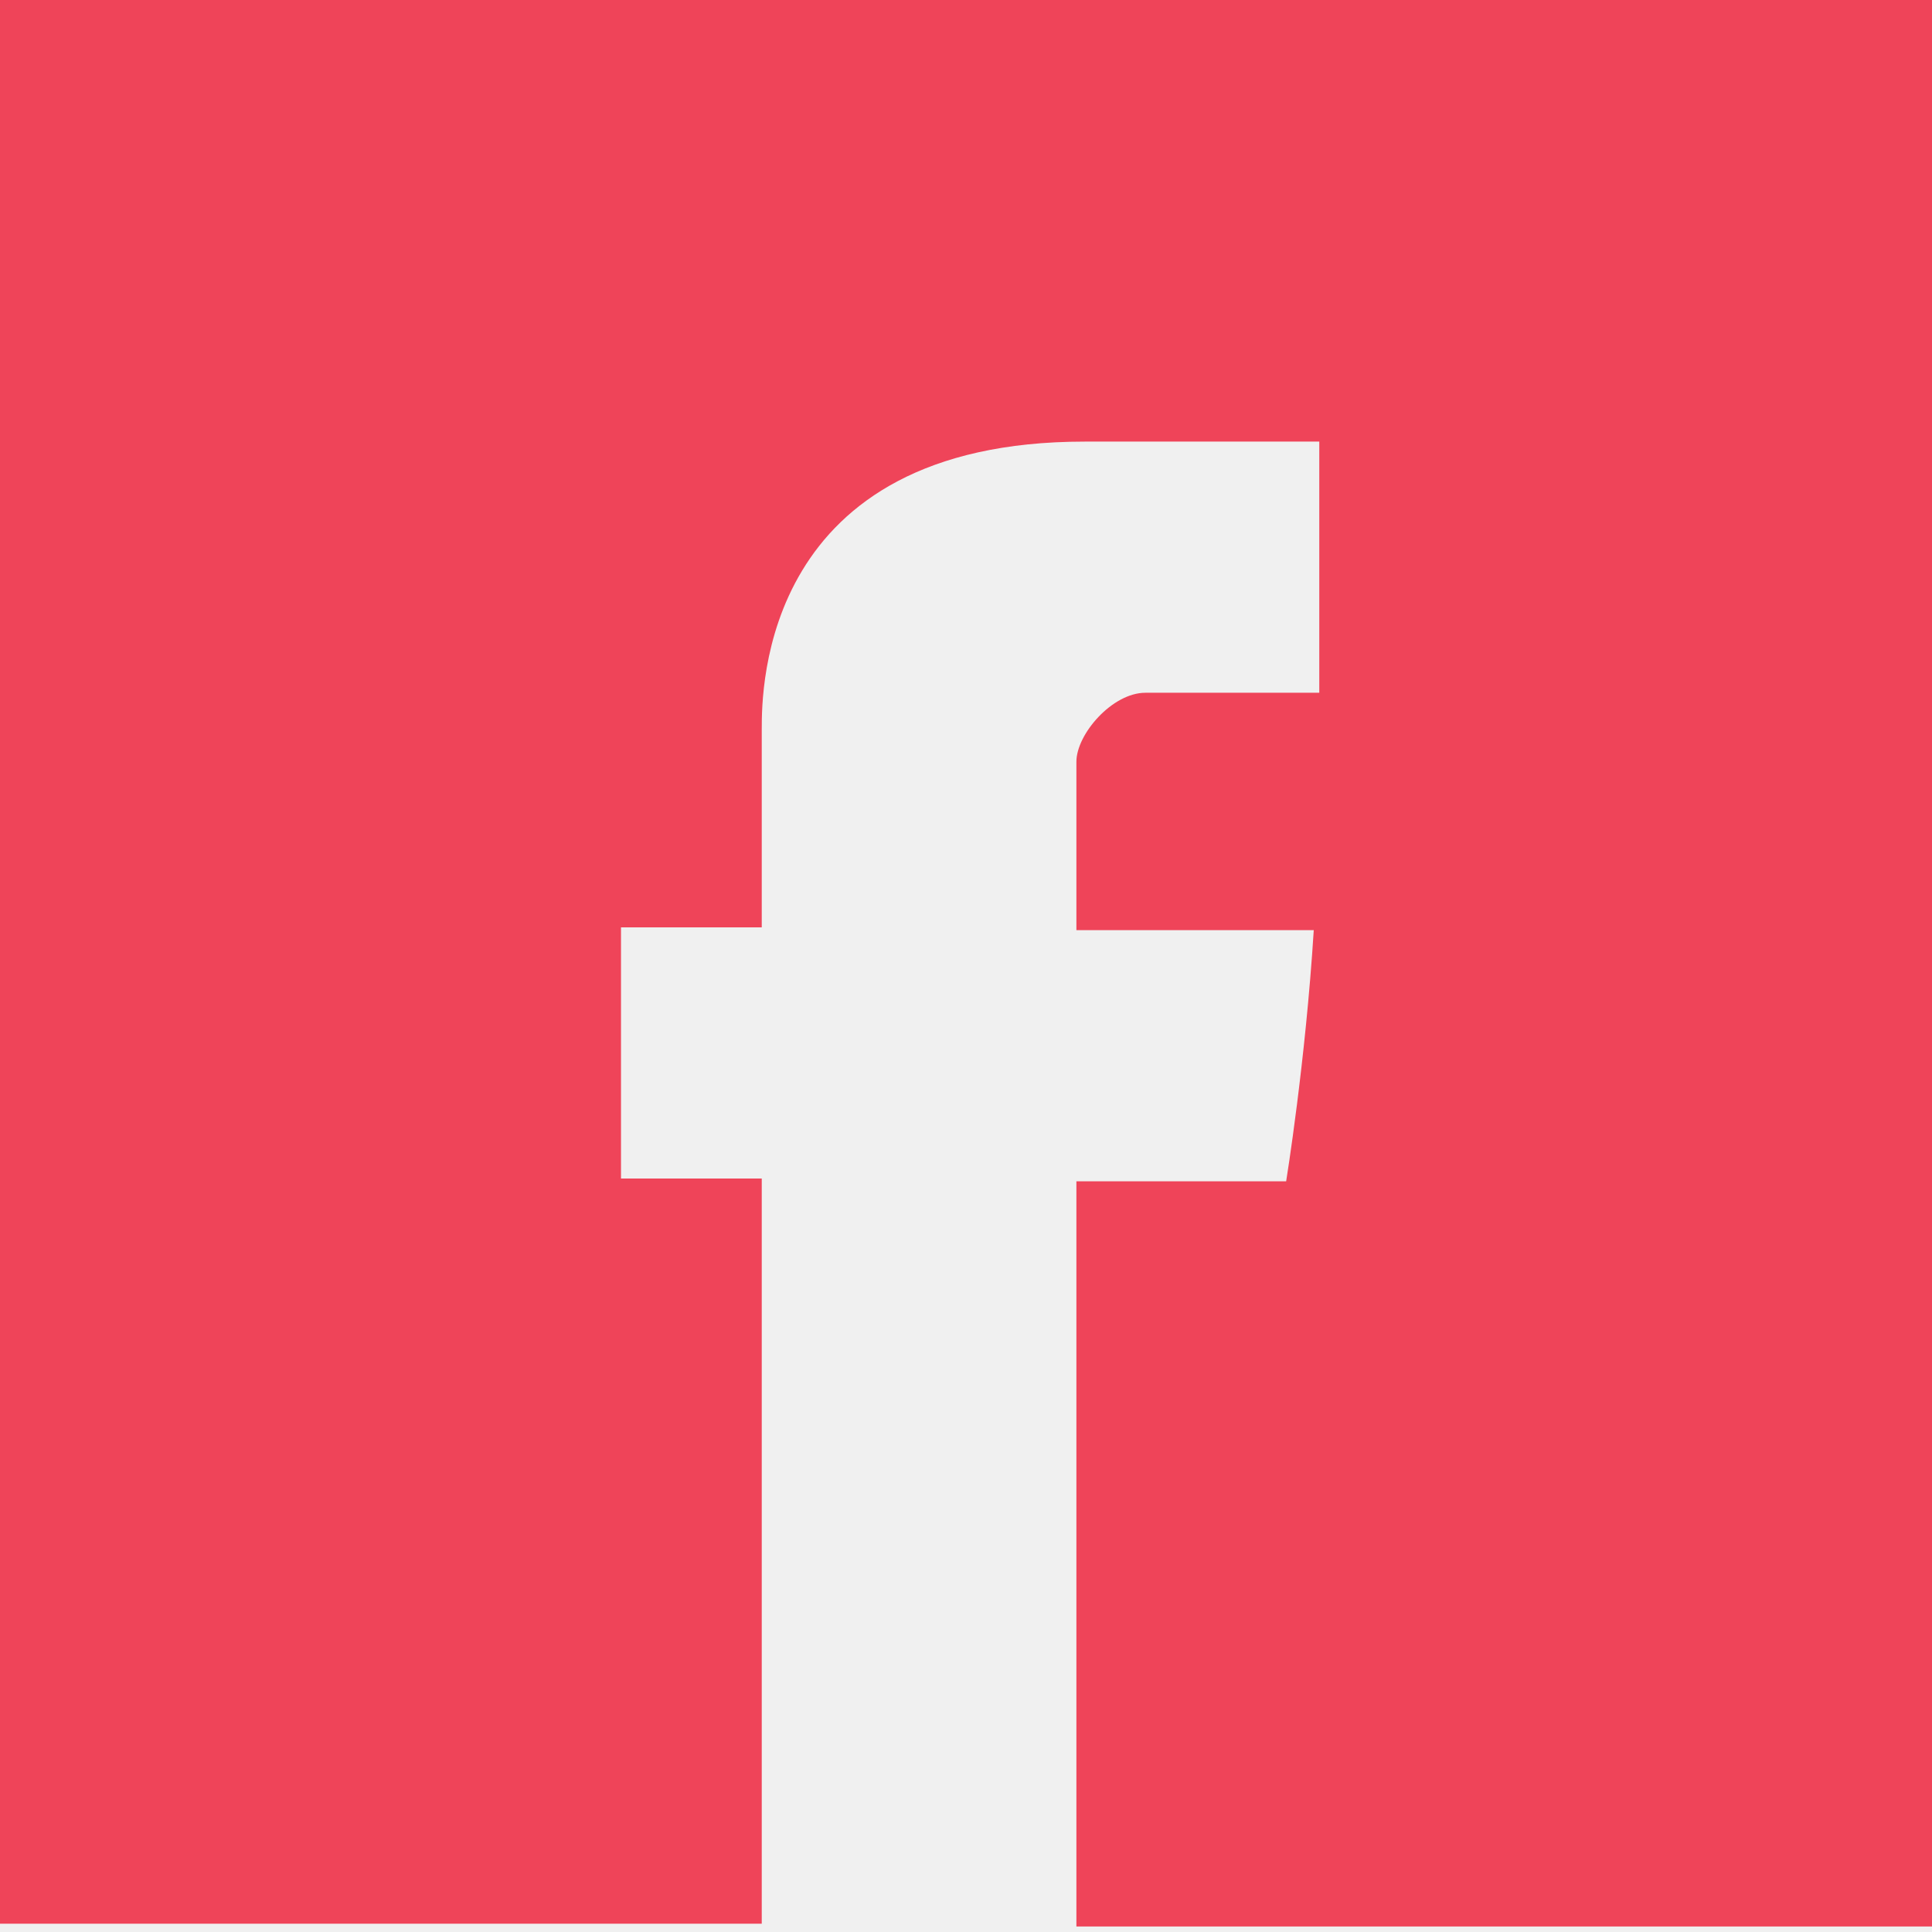
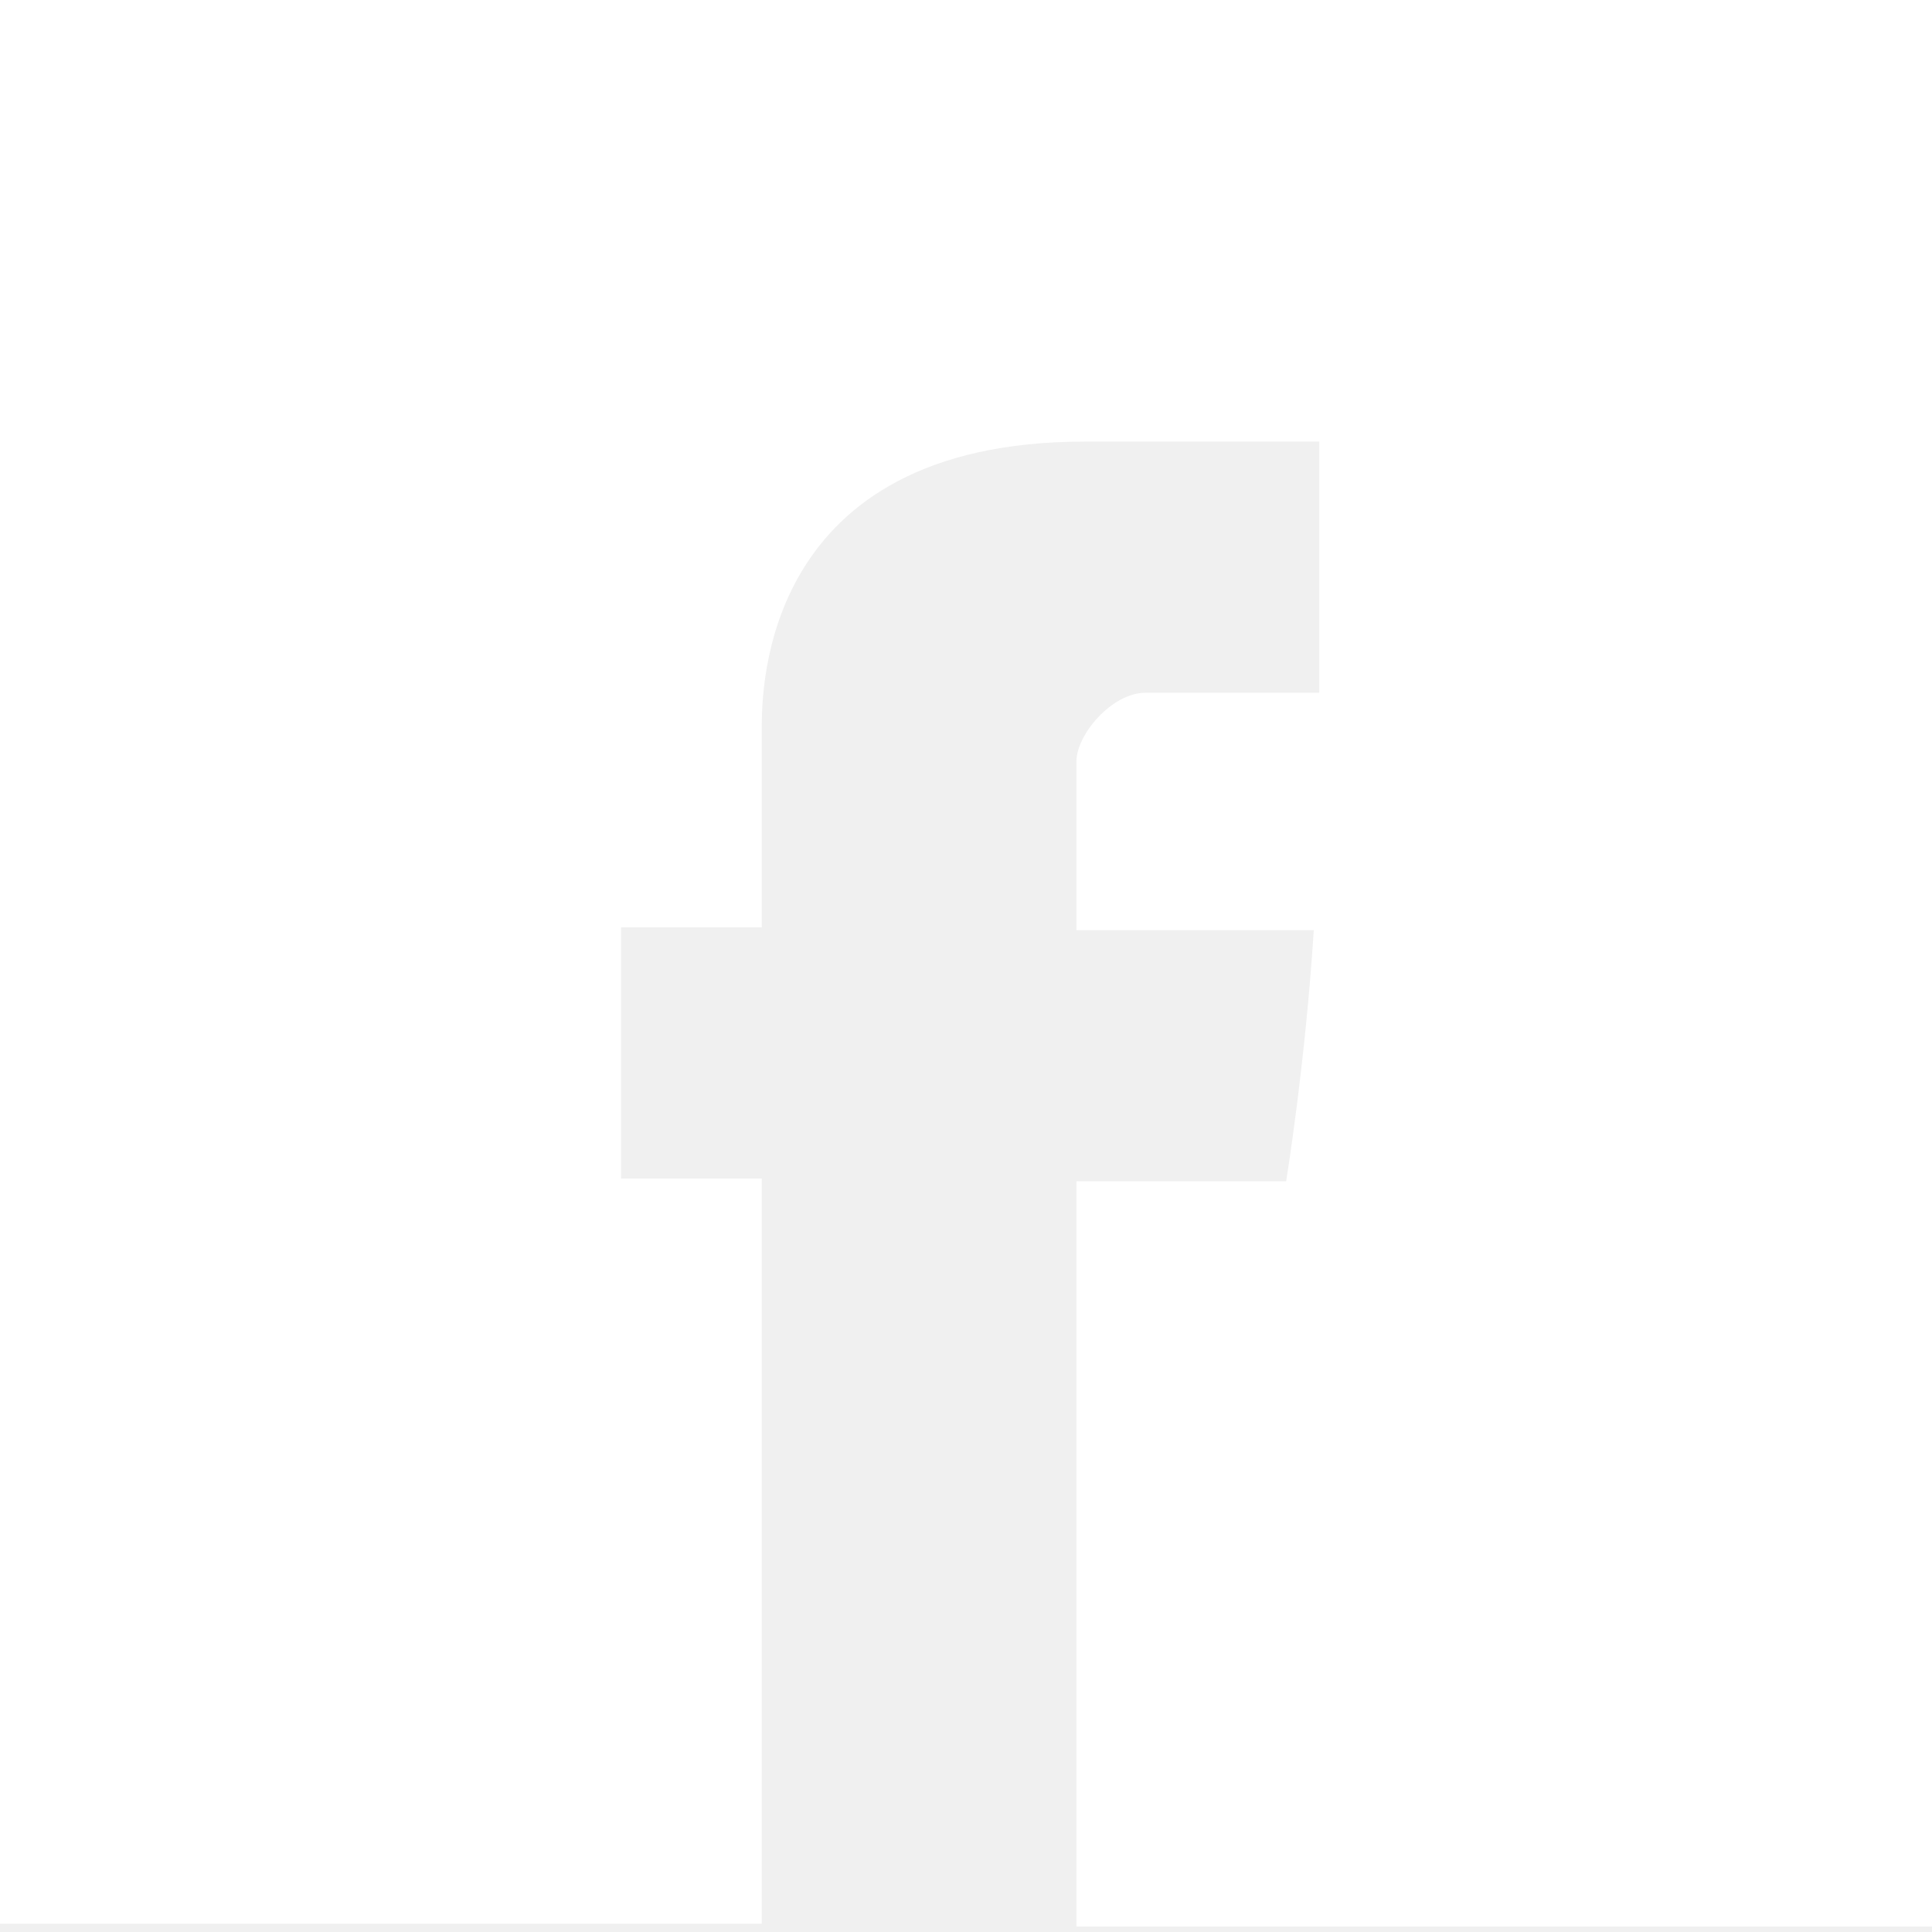
- <svg xmlns="http://www.w3.org/2000/svg" version="1.0" id="Layer_1" x="0px" y="0px" viewBox="0 0 70 70" style="enable-background:new 0 0 70 70;" xml:space="preserve">
+ <svg xmlns="http://www.w3.org/2000/svg" version="1.1" id="Layer_1" x="0px" y="0px" viewBox="0 0 70 70" style="enable-background:new 0 0 70 70;" xml:space="preserve">
  <style type="text/css">
- 	.st0{fill:#EF4459;}
+ 	.st0{fill:#FFFFFF;}
+ 	.st1{fill:#EF4459;}
</style>
+   <path class="st0" d="M-669.2,13.9c0,0.1,0.1,0.3,0.1,0.4c0,2.2-1.8,7.4-6.9,9.9c-5-1.3-10.1,2.5-8.8,2.5c1.3,0,2.5,5,2.5,5  c1.3,1.3,3.8,0,3.8,0c3.2,3.2-5,8.8-5,10.1s3.2,1.9,1.3,3.8c-1.9,1.9-3.8,2.5-3.8,2.5c0,6.3-6.3,6.3-7.6,6.3s-3.8-5-3.8-6.3  c0-1.3,1.3-2.5,1.3-3.8c0-1.3-2.5-3.8-2.5-3.8c0-5-3.8-3.8-7.6-3.8c-3.8,0-3.8-5-3.8-5s0-8.8,6.3-10.1c6.3-1.3,6.3,1.3,6.3,1.3  c2.5,2.5,7.6,0,10.1,0c0,0,1.3-8.8-1.3-7.6c-2.5,1.3-4.8,0.3-5-2.5c-0.4-3.9,10.5-6.6,12.5-6.6c0.3,0,0.6,0,0.9,0.1  c-3.4-1.3-7-2.1-10.9-2.1c-16.5,0-30,13.5-30,30c0,16.5,13.5,30,30,30s30-13.5,30-30C-661.2,26.4-664.2,19.3-669.2,13.9z" />
+   <g>
+     <path class="st1" d="M-601.8,56.4v-1.1c0-1.5-1.5-3-3-3h-14c-1.5,0-3,1.5-3,3v1.1c-2.2,0.5-4,2.6-4,4.9v2c0,0.6,0.4,1,1,1h26   c0.6,0,1-0.4,1-1v-2C-597.8,59.1-599.7,56.9-601.8,56.4z M-619.8,55.3c0-0.4,0.6-1,1-1h14c0.4,0,1,0.6,1,1v1h-16V55.3z    M-599.8,62.3h-24v-1c0-1.5,1.5-3,3-3h18c1.5,0,3,1.5,3,3V62.3z" />
+     <path class="st1" d="M-566.1,52.6l-24.8-24.8l5.1-5.1l0.3,0.3c0.9,0.9,1.8,1.2,2.8,1.2c1.2,0,2.4-0.6,3.3-1.5   c1.6-1.6,2.2-4.2,0.2-6.2l-11-11c-1.9-1.9-4.6-1.3-6.2,0.2c-1.6,1.6-2.2,4.2-0.2,6.2l0.3,0.3l-11.6,11.6l-0.3-0.3   c-1.9-1.9-4.6-1.3-6.2,0.2c-1.6,1.6-2.2,4.2-0.2,6.2l11,11c0.9,0.9,1.8,1.2,2.8,1.2c1.2,0,2.4-0.6,3.3-1.5c1.6-1.6,2.2-4.2,0.2-6.2   l-0.3-0.3l5.1-5.1l24.8,24.8c0.2,0.2,0.5,0.3,0.7,0.3s0.5-0.1,0.7-0.3C-565.7,53.6-565.7,53-566.1,52.6z M-594.9,7.3   c0.7-0.7,2.1-1.5,3.3-0.2l11,11c1.2,1.2,0.4,2.7-0.2,3.3c-0.7,0.7-2.1,1.5-3.3,0.2l-1-1l-9-9l-1-1C-596.3,9.4-595.5,7.9-594.9,7.3z    M-594.8,13.7l7.6,7.6l-5.8,5.8c0,0,0,0,0,0l0,0l-5.8,5.8l-7.6-7.6L-594.8,13.7z M-598.8,39.3c-0.7,0.7-2.1,1.5-3.3,0.2l-11-11   c-1.2-1.2-0.4-2.7,0.2-3.3s2.1-1.5,3.3-0.2l1,1l9,9l1,1C-597.3,37.2-598.1,38.7-598.8,39.3z" />
+   </g>
+   <g>
+     <path class="st1" d="M-493.6,18.3c-0.6,0-1,0.5-0.9,1.1s0.5,1,1.1,0.9c4.2-0.3,8.8,1.1,12.3,3.8c0.2,0.1,0.4,0.2,0.6,0.2   c0.3,0,0.6-0.1,0.8-0.4c0.3-0.4,0.2-1.1-0.2-1.4C-483.8,19.6-488.9,18-493.6,18.3z" />
+     <path class="st1" d="M-462.5,28.3c0-0.6-0.4-1-1-1s-1,0.4-1,1c0,1.9-1.3,3.5-3.1,3.9c-0.6-11.1-11.6-19.9-24.9-19.9   c-1.9,0-3.8,0-5.7,0.4c-1.8-2.7-4.9-4.4-8.2-4.4c-1.7,0-3.4,0.5-4.9,1.3c-0.3,0.2-0.5,0.5-0.5,0.9c0,0.4,0.2,0.7,0.5,0.9   c1.9,1.1,3.2,2.9,3.7,5c-5.1,3.3-8.7,8.4-9.8,13.9h-4.2c-0.6,0-1,0.4-1,1v10c0,0.6,0.4,1,1,1h6.4c2.4,5,6.8,8.6,12.6,10.5v6.5   c0,0.6,0.4,1,1,1s1-0.4,1-1v-5.9c2.5,0.6,5.1,0.9,8,0.9c2.8,0,5.5-0.4,8-1.1v6.1c0,0.6,0.4,1,1,1s1-0.4,1-1v-6.8   c8.5-3.1,14.5-10.1,14.9-18.3C-464.7,33.8-462.5,31.4-462.5,28.3z M-492.5,52.3c-10.2,0-17.9-4.2-21.1-11.4   c-0.2-0.4-0.5-0.6-0.9-0.6h-6v-8h4c0.5,0,0.9-0.4,1-0.9c0.8-5.4,4.3-10.6,9.6-13.7c0.3-0.2,0.5-0.6,0.5-1c-0.3-2.4-1.5-4.5-3.3-6   c0.8-0.3,1.6-0.4,2.4-0.4c2.8,0,5.4,1.5,6.8,4c0.2,0.4,0.7,0.6,1.1,0.5c1.9-0.4,3.9-0.5,6-0.5c12.7,0,23,8.5,23,18.9   C-469.5,43.8-479.8,52.3-492.5,52.3z" />
+     <path class="st1" d="M-506.5,26.3c-1.7,0-3,1.3-3,3s1.3,3,3,3s3-1.3,3-3S-504.8,26.3-506.5,26.3z M-506.5,30.3c-0.6,0-1-0.4-1-1   s0.4-1,1-1s1,0.4,1,1S-505.9,30.3-506.5,30.3z" />
+   </g>
+   <path class="st1" d="M-383.3,39v-7v-7v-7v-7c0-4.1-10.4-6-20-6s-20,1.9-20,6v7v7v7v7v7c0,4.7,12.6,6,20,6v7c0,4.7,12.6,6,20,6  s20-1.3,20-6v-7v-7C-363.3,40.9-373.7,39-383.3,39z M-365.3,52c0,1.6-7,4-18,4s-18-2.4-18-4v-4.2c3.5,2.2,10.9,3.2,18,3.2  s14.5-1,18-3.2V52z M-365.3,45c0,1.4-6.4,4-18,4s-18-2.6-18-4s6.4-4,18-4S-365.3,43.6-365.3,45z M-402.4,43c-0.3,0-0.6,0-1,0  c-11,0-18-2.4-18-4v-4.1c3.8,2.4,12.4,3.1,18,3.1s14.2-0.7,18-3.1V39c0,0,0,0,0,0C-392.6,39.2-399.8,40.5-402.4,43z M-385.3,18  c0,1.6-7,4-18,4s-18-2.4-18-4v-4.2c3.5,2.2,10.9,3.2,18,3.2s14.5-1,18-3.2V18z M-403.3,24c5.6,0,14.2-0.7,18-3.1V25c0,1.6-7,4-18,4  s-18-2.4-18-4v-4.1C-417.5,23.3-408.9,24-403.3,24z M-403.3,31c5.6,0,14.2-0.7,18-3.1V32c0,1.6-7,4-18,4s-18-2.4-18-4v-4.1  C-417.5,30.3-408.9,31-403.3,31z M-403.3,7c11.6,0,18,2.6,18,4s-6.4,4-18,4s-18-2.6-18-4S-415,7-403.3,7z M-421.3,46v-4.1  c3.8,2.4,12.4,3.1,18,3.1v5C-414.3,50-421.3,47.6-421.3,46z M-383.3,63c-11,0-18-2.4-18-4v-4.1c3.8,2.4,12.4,3.1,18,3.1  s14.2-0.7,18-3.1V59C-365.3,60.6-372.3,63-383.3,63z" />
+   <g>
+     <path class="st1" d="M-256.3,49.8c-2.3-2.3-4.9-4.2-8.5-3.2l-9.2,3.1c0-0.1,0-0.1,0-0.2c0-2-1.4-4-4-4c-1.7,0-2.8,0-3.7,0   c-1.3,0-2.1,0-3.9,0c-3.4-2.6-7.3-4-11.3-4h-7v-1c0-0.6-0.4-1-1-1h-10c-0.6,0-1,0.4-1,1v18c0,0.6,0.4,1,1,1h10c0.6,0,1-0.4,1-1   v-0.8c2.5,0.8,4.6,1.6,6.5,2.2c6.4,2.2,10,3.5,13.4,3.5c4.2,0,8-2,16.4-6.4c3-1.5,6.6-3.5,11.1-5.7c0.3-0.1,0.5-0.4,0.5-0.7   C-256,50.4-256.1,50-256.3,49.8z M-306,57.5h-8v-16h8V57.5z M-268.6,55.4c-14.5,7.6-14.5,7.6-28.2,2.8c-2.1-0.7-4.4-1.6-7.2-2.5   V43.5h7c3.7,0,7.2,1.3,10.4,3.8c0.2,0.1,0.4,0.2,0.6,0.2c2,0,2.9,0,4.3,0c0.9,0,2,0,3.7,0c1.5,0,2,1.1,2,2c0,0.9-0.5,2-2,2h-14   c-0.6,0-1,0.4-1,1s0.4,1,1,1h14c1.4,0,2.4-0.6,3.1-1.4l10.7-3.5c1.9-0.6,3.5-0.1,5.5,1.7C-262.6,52.2-265.9,54-268.6,55.4z" />
+     <path class="st1" d="M-285,36.5c0.6,0,1-0.4,1-1v-6c0-0.6-0.4-1-1-1s-1,0.4-1,1v6C-286,36.1-285.6,36.5-285,36.5z" />
+     <path class="st1" d="M-273,18.5c0.6,0,1-0.4,1-1v-6c0-0.6-0.4-1-1-1s-1,0.4-1,1v6C-274,18.1-273.6,18.5-273,18.5z" />
+     <path class="st1" d="M-285,40.5c4.4,0,8-3.6,8-8s-3.6-8-8-8s-8,3.6-8,8S-289.4,40.5-285,40.5z M-285,26.5c3.3,0,6,2.7,6,6   s-2.7,6-6,6s-6-2.7-6-6S-288.3,26.5-285,26.5z" />
+     <path class="st1" d="M-273,22.5c4.4,0,8-3.6,8-8s-3.6-8-8-8s-8,3.6-8,8S-277.4,22.5-273,22.5z M-273,8.5c3.3,0,6,2.7,6,6   s-2.7,6-6,6s-6-2.7-6-6S-276.3,8.5-273,8.5z" />
+   </g>
+   <g>
+     <path class="st1" d="M-195.3,32c-4.6,0-14,1-14,4v5v5v5v5v5c0,3,9.4,4,14,4s14-1,14-4v-5v-5v-5v-5v-5C-181.3,33-190.8,32-195.3,32z    M-183.3,55.8c-0.8,0.8-5.7,2.2-12,2.2c-6.3,0-11.2-1.4-12-2.2v-2.7c3,1.4,8.7,1.9,12,1.9s9-0.5,12-1.9V55.8z M-183.3,50.8   c-0.8,0.8-5.7,2.2-12,2.2c-6.3,0-11.2-1.4-12-2.2v-2.7c3,1.4,8.7,1.9,12,1.9s9-0.5,12-1.9V50.8z M-183.3,45.8   c-0.8,0.8-5.7,2.2-12,2.2c-6.3,0-11.2-1.4-12-2.2v-2.7c3,1.4,8.7,1.9,12,1.9s9-0.5,12-1.9V45.8z M-183.3,40.8   c-0.8,0.8-5.7,2.2-12,2.2c-6.3,0-11.2-1.4-12-2.2v-2.7c3,1.4,8.7,1.9,12,1.9s9-0.5,12-1.9V40.8z M-195.3,34c5.9,0,10.6,1.2,11.8,2   c-1.2,0.8-5.9,2-11.8,2c-5.9,0-10.6-1.2-11.8-2C-206,35.2-201.3,34-195.3,34z M-195.3,63c-6.3,0-11.2-1.4-12-2.2v-2.7   c3,1.4,8.7,1.9,12,1.9s9-0.5,12-1.9v2.7C-184.1,61.6-189,63-195.3,63z" />
+     <path class="st1" d="M-211.3,5v23c0,0.6,0.4,1,1,1s1-0.4,1-1V7h56v34h-20c-0.6,0-1,0.4-1,1s0.4,1,1,1h22V5H-211.3z" />
+     <path class="st1" d="M-181.3,16c-4.4,0-8,3.6-8,8c0,4.4,3.6,8,8,8c4.4,0,8-3.6,8-8C-173.3,19.6-176.9,16-181.3,16z M-181.3,30   c-3.3,0-6-2.7-6-6c0-3.3,2.7-6,6-6c3.3,0,6,2.7,6,6C-175.3,27.3-178,30-181.3,30z" />
+     <path class="st1" d="M-161.3,30c0-1.7-1.3-3-3-3s-3,1.3-3,3c0,1.7,1.3,3,3,3S-161.3,31.7-161.3,30z M-165.3,30c0-0.6,0.4-1,1-1   s1,0.4,1,1c0,0.6-0.4,1-1,1S-165.3,30.6-165.3,30z" />
+     <path class="st1" d="M-201.3,18c0,1.7,1.3,3,3,3s3-1.3,3-3c0-1.7-1.3-3-3-3S-201.3,16.3-201.3,18z M-197.3,18c0,0.6-0.4,1-1,1   s-1-0.4-1-1c0-0.6,0.4-1,1-1S-197.3,17.4-197.3,18z" />
+     <path class="st1" d="M-174.3,38c0,0.6,0.4,1,1,1h12c3.4,0,6-2.6,6-6V15c0-3.4-2.6-6-6-6h-40c-3.4,0-6,2.6-6,6v13c0,0.6,0.4,1,1,1   s1-0.4,1-1V15c0-2.2,1.8-4,4-4h40c2.2,0,4,1.8,4,4v18c0,2.2-1.8,4-4,4h-12C-173.9,37-174.3,37.4-174.3,38z" />
+   </g>
+   <g>
+     <path class="st1" d="M-86.8,32.5h11.1v-2c0-1.9-1.3-3.7-3-4.2l-6-1.5v-2c2.5-1.6,4.2-4.6,4.2-7.9c0-5.1-3.8-9.2-8.6-9.2   s-8.6,4.1-8.6,9.2c0,3.3,1.6,6.1,4,7.8v2.2l-5.9,1.6c-1.8,0.5-3.1,2.3-3.1,4.2v2h13.3H-86.8z M-89.1,7.5c3,0,5.6,2.3,6.3,5.4   c-0.4,0.2-1.1,0.3-1.8,0.2c-0.6-0.1-1.8-0.4-2.4-1.6c-0.1-0.3-0.4-0.5-0.7-0.5c-0.3,0-0.6,0.1-0.9,0.3c-2,2-5.1,2.1-6.8,1.3   C-94.5,9.6-92,7.5-89.1,7.5z M-95.6,14.7c0-0.1,0-0.1,0-0.2c2.3,0.8,5.3,0.6,7.6-1.1c0.8,0.9,1.9,1.4,3.2,1.6   c0.3,0,0.6,0.1,0.9,0.1c0.5,0,1-0.1,1.4-0.2c-0.1,3.9-3,7.1-6.6,7.1C-92.7,22-95.6,18.7-95.6,14.7z M-100.7,30.5L-100.7,30.5   c0-1,0.8-2,1.7-2.3l7.3-1.9v-2.7c0.8,0.3,1.7,0.4,2.6,0.4c0.8,0,1.6-0.1,2.4-0.4v2.7l7.5,1.9c0.8,0.2,1.5,1.3,1.5,2.3h-9.1h-2.5   H-100.7z" />
+     <path class="st1" d="M-46.6,26.3l-6-1.5v-2c2.5-1.6,4.2-4.6,4.2-7.9c0-5.1-3.8-9.2-8.6-9.2s-8.6,4.1-8.6,9.2c0,3.3,1.6,6.1,4,7.8   v2.2l-5.9,1.6c-1.8,0.5-3.1,2.3-3.1,4.2v2h13.3h2.5h11.1v-2C-43.7,28.6-44.9,26.8-46.6,26.3z M-57.1,7.5c3,0,5.6,2.3,6.3,5.4   c-0.4,0.2-1.1,0.3-1.8,0.2c-0.6-0.1-1.8-0.4-2.4-1.6c-0.1-0.3-0.4-0.5-0.7-0.5c-0.3,0-0.6,0.1-0.9,0.3c-2,2-5.1,2.1-6.8,1.3   C-62.5,9.6-60,7.5-57.1,7.5z M-63.6,14.7c0-0.1,0-0.1,0-0.2c2.3,0.8,5.3,0.6,7.6-1.1c0.8,0.9,1.9,1.4,3.2,1.6   c0.3,0,0.6,0.1,0.9,0.1c0.5,0,1-0.1,1.4-0.2c-0.1,3.9-3,7.1-6.6,7.1C-60.7,22-63.6,18.7-63.6,14.7z M-54.8,30.5h-2.5h-11.3v0   c0-0.9,0.8-2,1.7-2.2l7.3-1.9v-2.7c0.8,0.3,1.7,0.4,2.6,0.4c0.8,0,1.6-0.1,2.4-0.4v2.7l7.5,1.9c0.8,0.2,1.5,1.3,1.5,2.3H-54.8z" />
+     <path class="st1" d="M-63.2,58.1l-5.7-1.6v-2.2c2.3-1.7,3.8-4.5,3.8-7.7c0-5.1-3.8-9.2-8.6-9.2s-8.6,4.1-8.6,9.2   c0,3.2,1.5,6,3.8,7.7v2.2l-5.7,1.6c-1.8,0.5-3.1,2.3-3.1,4.2v2.3h12.3h2.5h12.3v-2.3C-60.1,60.4-61.4,58.6-63.2,58.1z M-73.7,39.3   c3,0,5.5,2.2,6.3,5.3c-0.5,0.2-1.1,0.3-1.9,0.2c-0.6-0.1-1.7-0.4-2.3-1.5c-0.1-0.3-0.4-0.5-0.7-0.5c-0.3,0-0.6,0.1-0.9,0.3   c-2,2-5.1,2.1-6.8,1.3C-79.1,41.4-76.6,39.3-73.7,39.3z M-80.2,46.5c0-0.1,0-0.1,0-0.2c2.3,0.8,5.3,0.6,7.6-1.1   c0.8,0.8,1.8,1.4,3.1,1.6c0.3,0,0.6,0.1,0.8,0.1c0.5,0,1.1-0.1,1.6-0.2c0,4-3,7.2-6.6,7.2C-77.3,53.8-80.2,50.5-80.2,46.5z    M-62.1,62.5h-10.3h-2.5h-10.3v-0.3c0-0.9,0.8-2,1.7-2.3l7.1-2v-2.7c0.9,0.3,1.8,0.5,2.8,0.5c1,0,1.9-0.2,2.8-0.5v2.7l7.1,2   c0.9,0.3,1.7,1.3,1.7,2.3V62.5z" />
+     <path class="st1" d="M-86.8,41.4l-6.3-6.3c-0.4-0.4-1-0.4-1.4,0s-0.4,1,0,1.4l6.3,6.3c0.2,0.2,0.5,0.3,0.7,0.3s0.5-0.1,0.7-0.3   C-86.4,42.4-86.4,41.7-86.8,41.4z" />
+     <path class="st1" d="M-54.2,35.1l-6.3,6.3c-0.4,0.4-0.4,1,0,1.4c0.2,0.2,0.5,0.3,0.7,0.3s0.5-0.1,0.7-0.3l6.3-6.3   c0.4-0.4,0.4-1,0-1.4S-53.8,34.7-54.2,35.1z" />
+   </g>
  <g>
    <path class="st0" d="M0-0.3v70h27.6v-27h-5.1v-9.1h5.1c0,0,0-5.9,0-7.2c0-1.4,0-10.4,11.7-10.4c1.6,0,5.1,0,8.5,0c0,4,0,8,0,9.1   c-2.6,0-5.1,0-6.3,0c-1.2,0-2.5,1.5-2.5,2.5c0,0.9,0,6.1,0,6.1s7.6,0,8.6,0c-0.3,4.8-1,9.1-1,9.1H39v27h31v-70H0z" />
  </g>
+   <g>
+     <path class="st0" d="M112-0.3v70h70v-70H112z M164.7,25.6c0,0.4,0,0.8,0,1.2c0,12-9.2,25.9-25.9,25.9c-5.1,0-9.9-1.5-14-4.1   c0.7,0.1,1.4,0.1,2.2,0.1c4.3,0,8.2-1.5,11.3-3.9c-4-0.1-7.4-2.7-8.5-6.3c0.6,0.1,1.1,0.2,1.7,0.2c0.8,0,1.6-0.1,2.4-0.3   c-4.2-0.8-7.3-4.5-7.3-8.9c0,0,0-0.1,0-0.1c1.2,0.7,2.6,1.1,4.1,1.1c-2.4-1.6-4.1-4.4-4.1-7.6c0-1.7,0.4-3.2,1.2-4.6   c4.5,5.5,11.2,9.1,18.8,9.5c-0.2-0.7-0.2-1.4-0.2-2.1c0-5,4.1-9.1,9.1-9.1c2.6,0,5,1.1,6.7,2.9c2.1-0.4,4-1.2,5.8-2.2   c-0.7,2.1-2.1,3.9-4,5c1.8-0.2,3.6-0.7,5.2-1.4C168,22.7,166.5,24.3,164.7,25.6z" />
+   </g>
+   <g>
+     <path class="st0" d="M240.6,55.6c-1.5-1.5-2.8-2.8-2.8-5.1c0-1.4,0.4-2.6,1-3.8c-0.6,0-1.3,0.1-1.9,0.1c-4.4,0-7.9-1.5-10.5-3.9   v15.3c3.1-1.6,6.6-2.6,10.6-2.6C238.3,55.7,239.5,55.6,240.6,55.6z" />
+     <path class="st0" d="M248.1,32.7c-0.9-6.9-5.4-12.5-10.6-12.7c-5.2-0.2-8.8,5.1-7.9,12c0.9,6.9,5.9,11.7,11.1,11.9   C246,44,249,39.6,248.1,32.7z" />
+     <path class="st0" d="M296.5-0.3h-70v22.8c3.4-3.4,8.4-5.7,13.9-5.7c5.1,0,19.5,0,19.5,0l-4.4,4.6h-5.1c3.6,2.3,5.5,6.4,5.5,11   c0,4.3-2.4,7.8-5.8,10.4c-3.3,2.6-3.9,3.7-3.9,5.8c0,1.9,3.9,4.6,5.7,6c6.3,4.7,7.6,7.7,7.6,13.6c0,0.5,0,1-0.1,1.5h37.1V-0.3z    M284,31.3h-9.1v8.8h-4.6v-8.8h-8.8v-4.6h8.8v-9.1h4.6v9.1h9.1V31.3z" />
+     <path class="st0" d="M253.5,69.7c0-0.2,0-0.4,0-0.7c0-0.7-0.1-1.4-0.2-2.1c-0.9-3.4-4.3-5.2-8.5-8.2c-1.5-0.5-3.3-0.8-5.1-0.8   c-5.7-0.1-10.9,2.6-13.1,6.3v5.4H253.5z" />
+   </g>
+   <polygon class="st1" points="-688.7,145.7 -688.7,145.7 -664.9,121.9 -667.3,119.4 -691.2,143.2 -715,119.4 -717.4,121.9   -693.6,145.7 -693.6,145.7 -693.6,145.7 -717.4,169.5 -715,172 -691.2,148.1 -667.3,172 -664.9,169.5 -688.7,145.7 " />
+   <g>
+     <path class="st1" d="M-572.9,121.9c-15.1-3.1-30.7-3.1-45.8,0c-4,0.8-7.1,4.6-7.1,8.5v3.3c0,3.3,2.7,6,6,6h8c3.3,0,6-2.7,6-6v-1.1   c6.8-0.6,13.2-0.6,20,0v1.1c0,1.6,0.6,3.1,1.8,4.2c1.1,1.1,2.6,1.8,4.2,1.8l0-1v1h8c3.3,0,6-2.7,6-6v-3.3   C-565.8,126.4-569,122.7-572.9,121.9z M-567.8,133.8c0,2.2-1.8,4-4,4h-8c-1.1,0-2.1-0.4-2.8-1.2s-1.2-1.8-1.2-2.8v-2   c0-0.5-0.4-0.9-0.9-1c-3.8-0.4-7.4-0.6-11.1-0.6s-7.3,0.2-11.1,0.6c-0.5,0.1-0.9,0.5-0.9,1v2c0,1.1-0.4,2.1-1.2,2.8   s-1.8,1.2-2.8,1.2h-8c-2.2,0-4-1.8-4-4v-3.3c0-3,2.5-6,5.5-6.6c14.8-3,30.2-3,45,0c3,0.6,5.5,3.6,5.5,6.6V133.8z" />
+     <path class="st1" d="M-589.8,142.2V138c0-0.6-0.4-1-1-1s-1,0.4-1,1v4.1c-0.1,0-0.2,0-0.3,0h-7.6c-0.1,0-0.1,0-0.2,0V138   c0-0.6-0.4-1-1-1s-1,0.4-1,1v4.2c-10.3,1.1-18,10-18,21v7.6c0,0.6,0.4,1,1,1h46c0.6,0,1-0.4,1-1v-7.6   C-571.8,152.1-579.6,143.3-589.8,142.2z M-573.8,169.8h-44v-6.6c0-10.8,8-19.2,18.2-19.2h7.6c10.2,0,18.2,8.4,18.2,19.2V169.8z" />
+     <path class="st1" d="M-595.8,147.8c-5.5,0-10,4.5-10,10s4.5,10,10,10s10-4.5,10-10S-590.3,147.8-595.8,147.8z M-595.8,165.8   c-4.4,0-8-3.6-8-8s3.6-8,8-8s8,3.6,8,8S-591.4,165.8-595.8,165.8z" />
+   </g>
+   <g>
+     <path class="st1" d="M-484.5,118.5l16,10.7v12.5c0,0.6,0.4,1,1,1s1-0.4,1-1v-13c0-0.3-0.2-0.6-0.4-0.8l-18-12c0,0-0.1,0-0.1-0.1   c0,0-0.1,0-0.1,0c-0.2-0.1-0.5-0.1-0.7,0c0,0-0.1,0-0.1,0c0,0-0.1,0-0.1,0.1l-17.4,11.6l-17.4-11.6c-0.3-0.2-0.7-0.2-1,0   c-0.3,0.2-0.5,0.5-0.5,0.9v42c0,0.3,0.2,0.6,0.4,0.8l18,12c0,0,0.1,0,0.1,0.1c0,0,0.1,0,0.1,0c0.1,0,0.2,0.1,0.3,0.1   c0.1,0,0.2,0,0.3-0.1c0,0,0.1,0,0.1,0c0,0,0.1,0,0.1-0.1l15-10c0.5-0.3,0.6-0.9,0.3-1.4c-0.3-0.5-0.9-0.6-1.4-0.3l-13.4,9v-39.6   l16-10.7v23.1c0,0.6,0.4,1,1,1s1-0.4,1-1V118.5z M-520.5,118.5l16,10.7v39.6l-16-10.7V118.5z" />
+     <path class="st1" d="M-473.5,151.7c-2.8,0-5,2.2-5,5s2.2,5,5,5s5-2.2,5-5S-470.7,151.7-473.5,151.7z M-473.5,159.7   c-1.7,0-3-1.3-3-3s1.3-3,3-3s3,1.3,3,3S-471.8,159.7-473.5,159.7z" />
+     <path class="st1" d="M-473.5,145.7c-6.1,0-11,4.9-11,11c0,5.8,9.8,18.1,10.2,18.6c0.2,0.2,0.5,0.4,0.8,0.4s0.6-0.1,0.8-0.4   c0.4-0.5,10.2-12.8,10.2-18.6C-462.5,150.6-467.4,145.7-473.5,145.7z M-473.5,173c-3.1-4-9-12.5-9-16.4c0-5,4-9,9-9s9,4,9,9   C-464.5,160.5-470.4,169-473.5,173z" />
+   </g>
+   <g>
+     <path class="st1" d="M-393.3,116.7c-11,0-20,9-20,20s20,38,20,38s20-27,20-38S-382.3,116.7-393.3,116.7z M-393.3,144.7   c-4.4,0-8-3.6-8-8c0-4.4,3.6-8,8-8s8,3.6,8,8C-385.3,141.1-388.9,144.7-393.3,144.7z" />
+   </g>
</svg>
